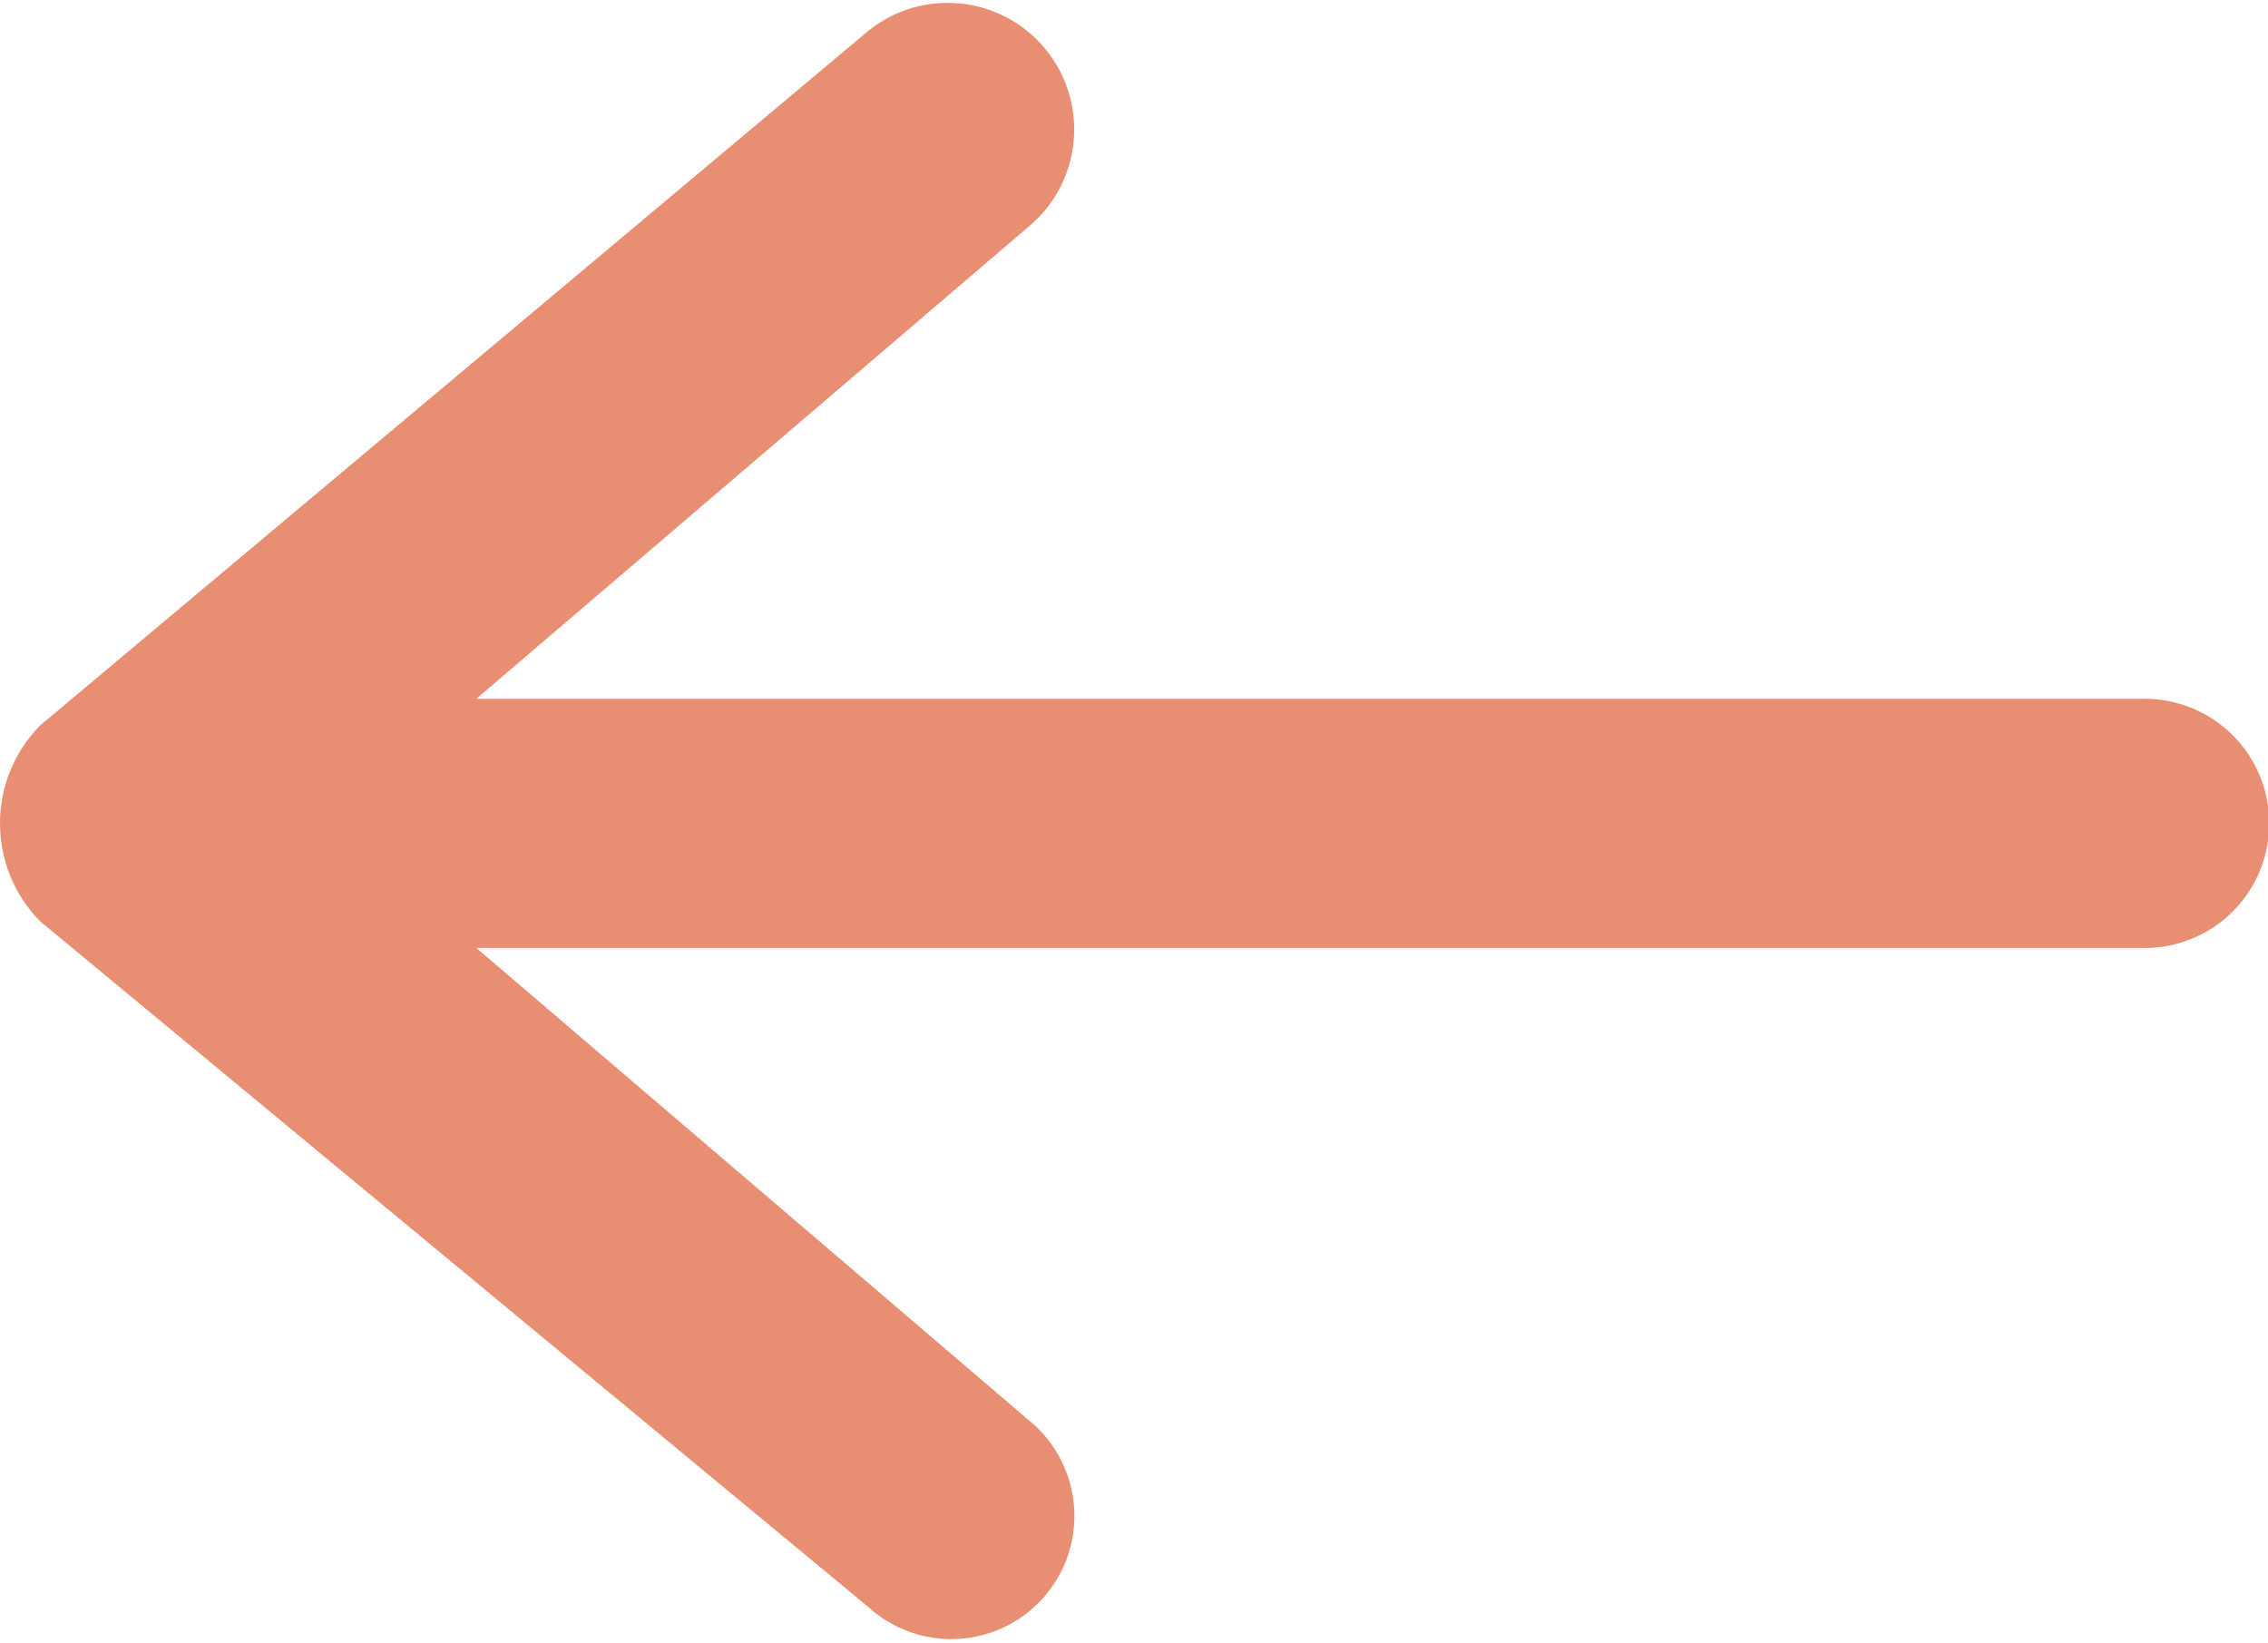
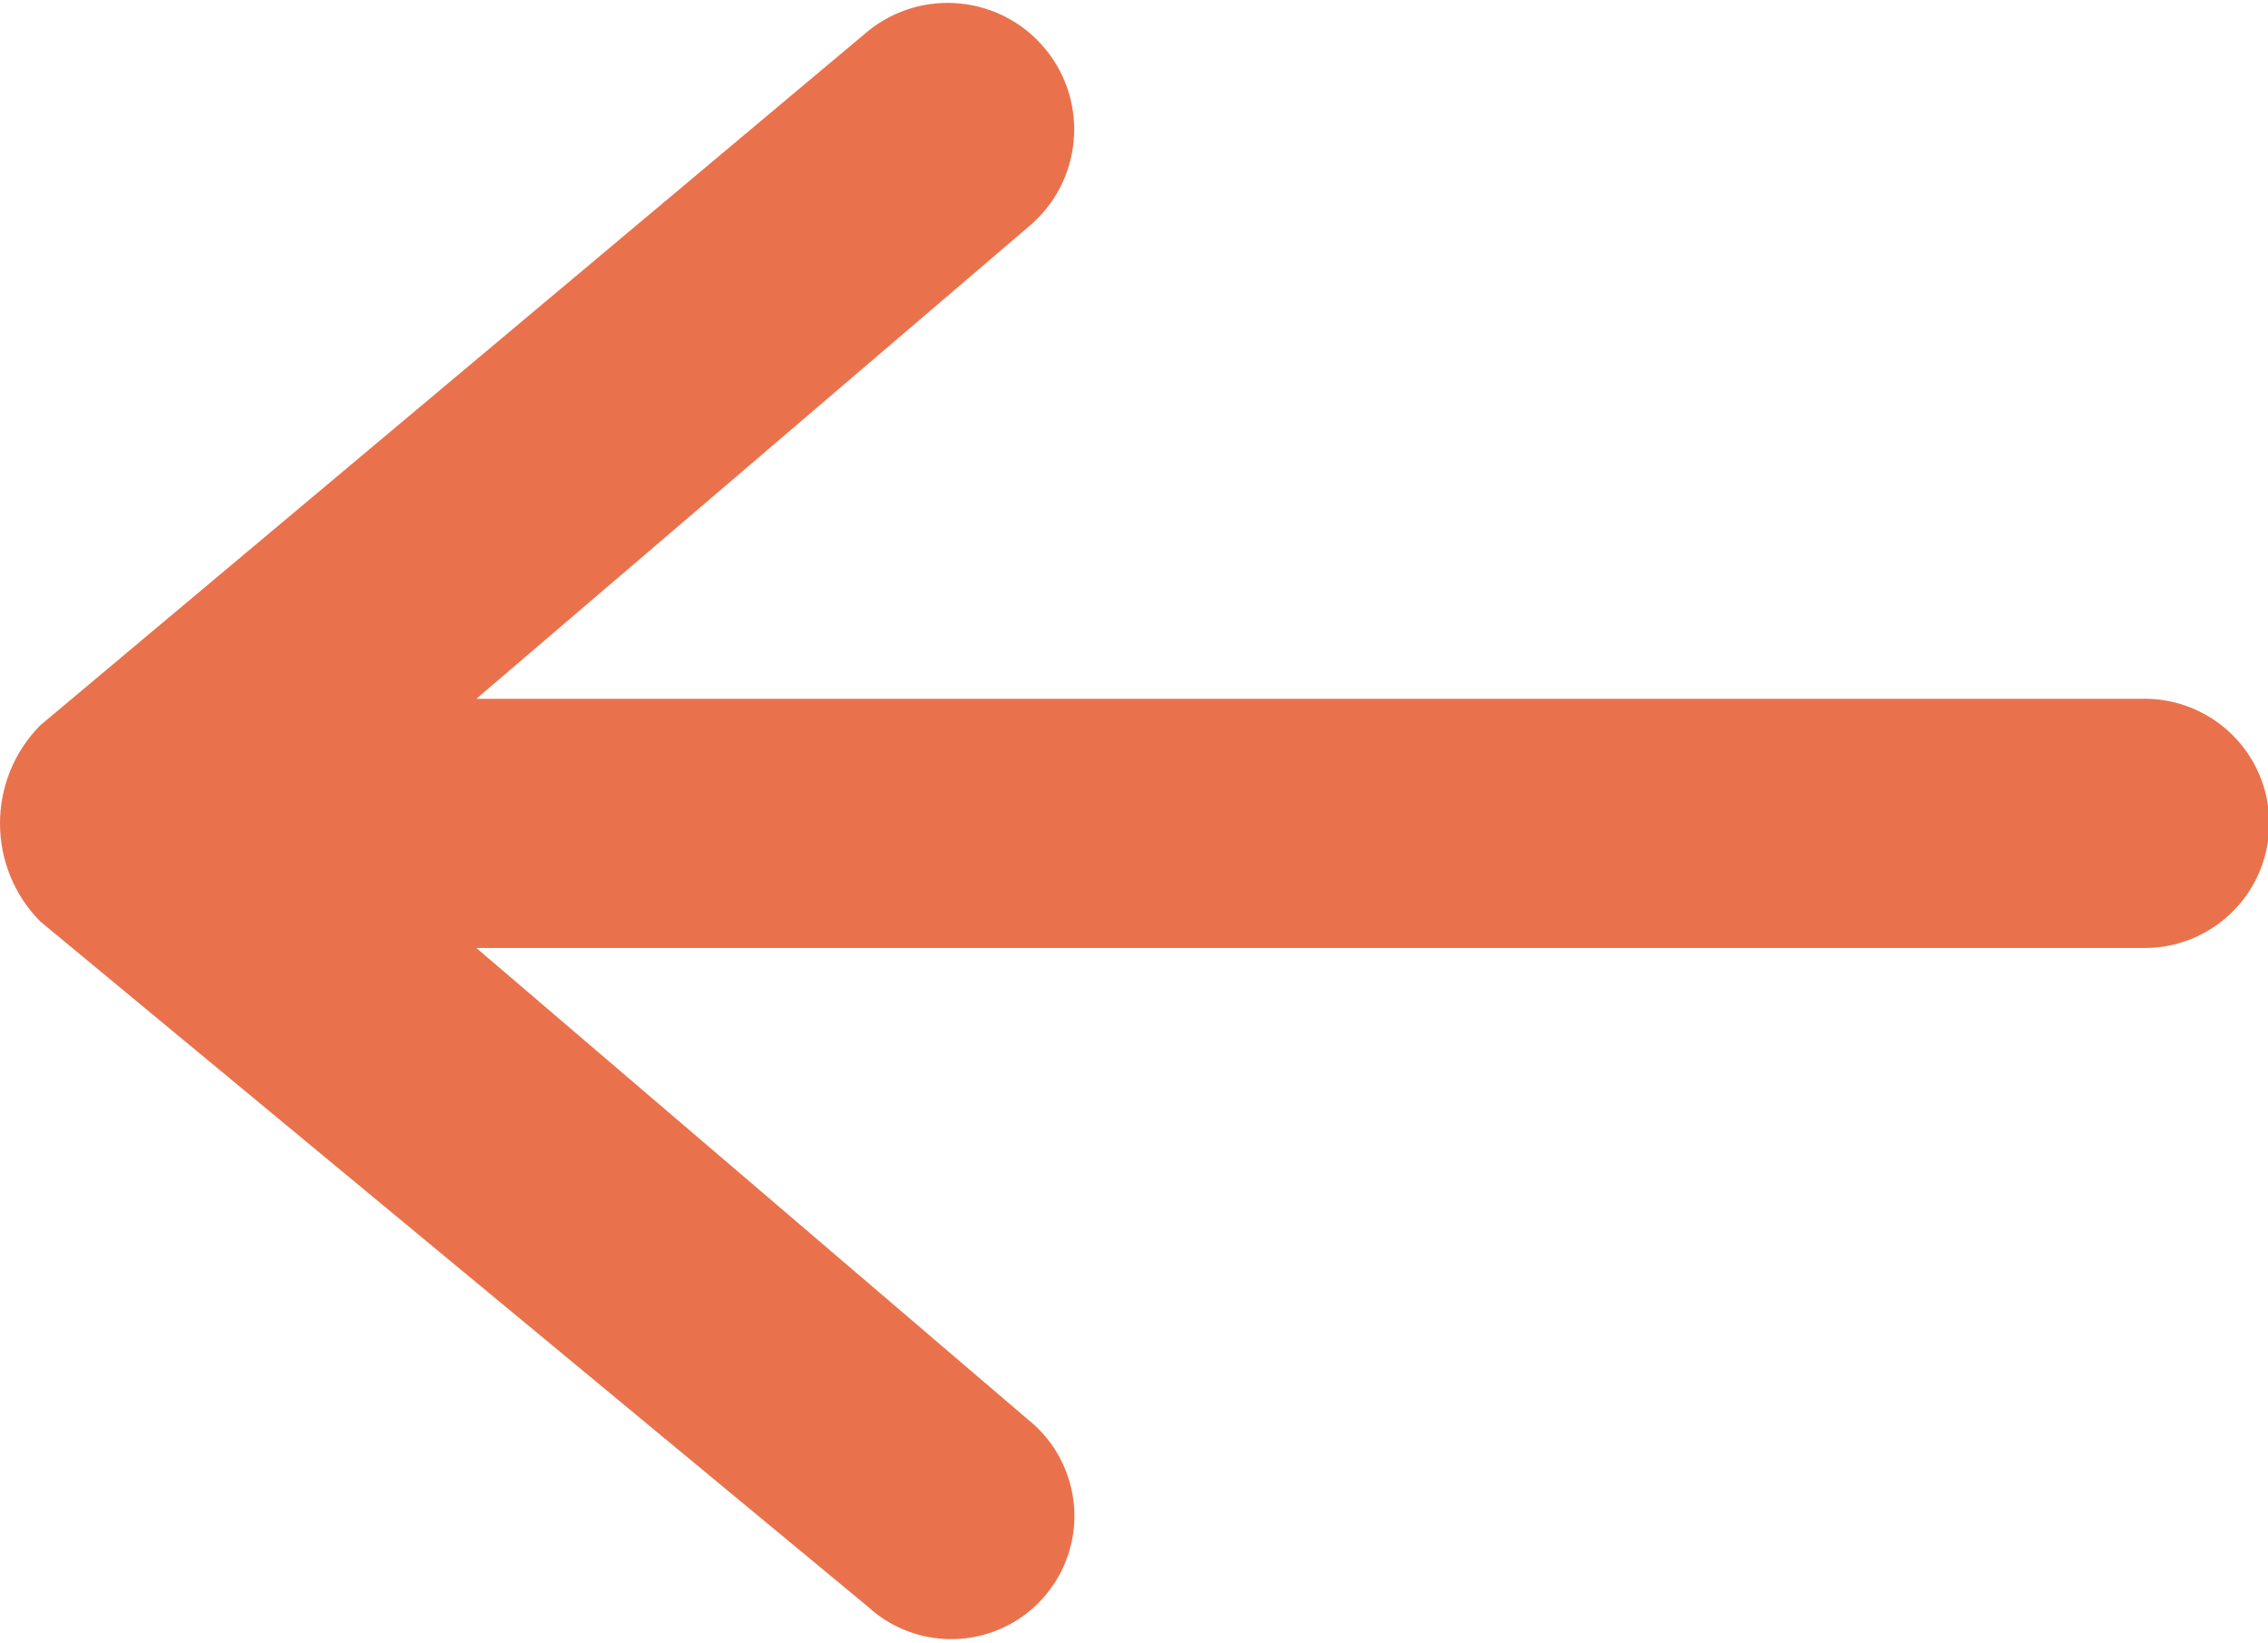
- <svg xmlns="http://www.w3.org/2000/svg" width="23.749" height="17.195" viewBox="0 0 23.749 17.195">
+ <svg xmlns="http://www.w3.org/2000/svg" width="19.641" height="14.221" viewBox="0 0 23.749 17.195">
  <g id="voltar" transform="translate(23.499 17.217) rotate(180)">
-     <path id="Caminho_375" data-name="Caminho 375" d="M1.078,7.291H18.511L12.731,2.35A1.29,1.29,0,1,1,14.409.392l8.67,7.178a1.462,1.462,0,0,1,0,2.051l-8.67,7.271a1.325,1.325,0,0,1-1.678-2.051L18.511,9.9H1.078A1.305,1.305,0,1,1,1.078,7.291Z" transform="translate(0)" fill="#e88f73" fill-rule="evenodd" />
+     <path id="Caminho_375" data-name="Caminho 375" d="M1.078,7.291H18.511L12.731,2.35A1.29,1.29,0,1,1,14.409.392l8.67,7.178a1.462,1.462,0,0,1,0,2.051l-8.67,7.271a1.325,1.325,0,0,1-1.678-2.051L18.511,9.9H1.078A1.305,1.305,0,1,1,1.078,7.291Z" transform="translate(0)" fill="#e9724c" fill-rule="evenodd" />
  </g>
</svg>
